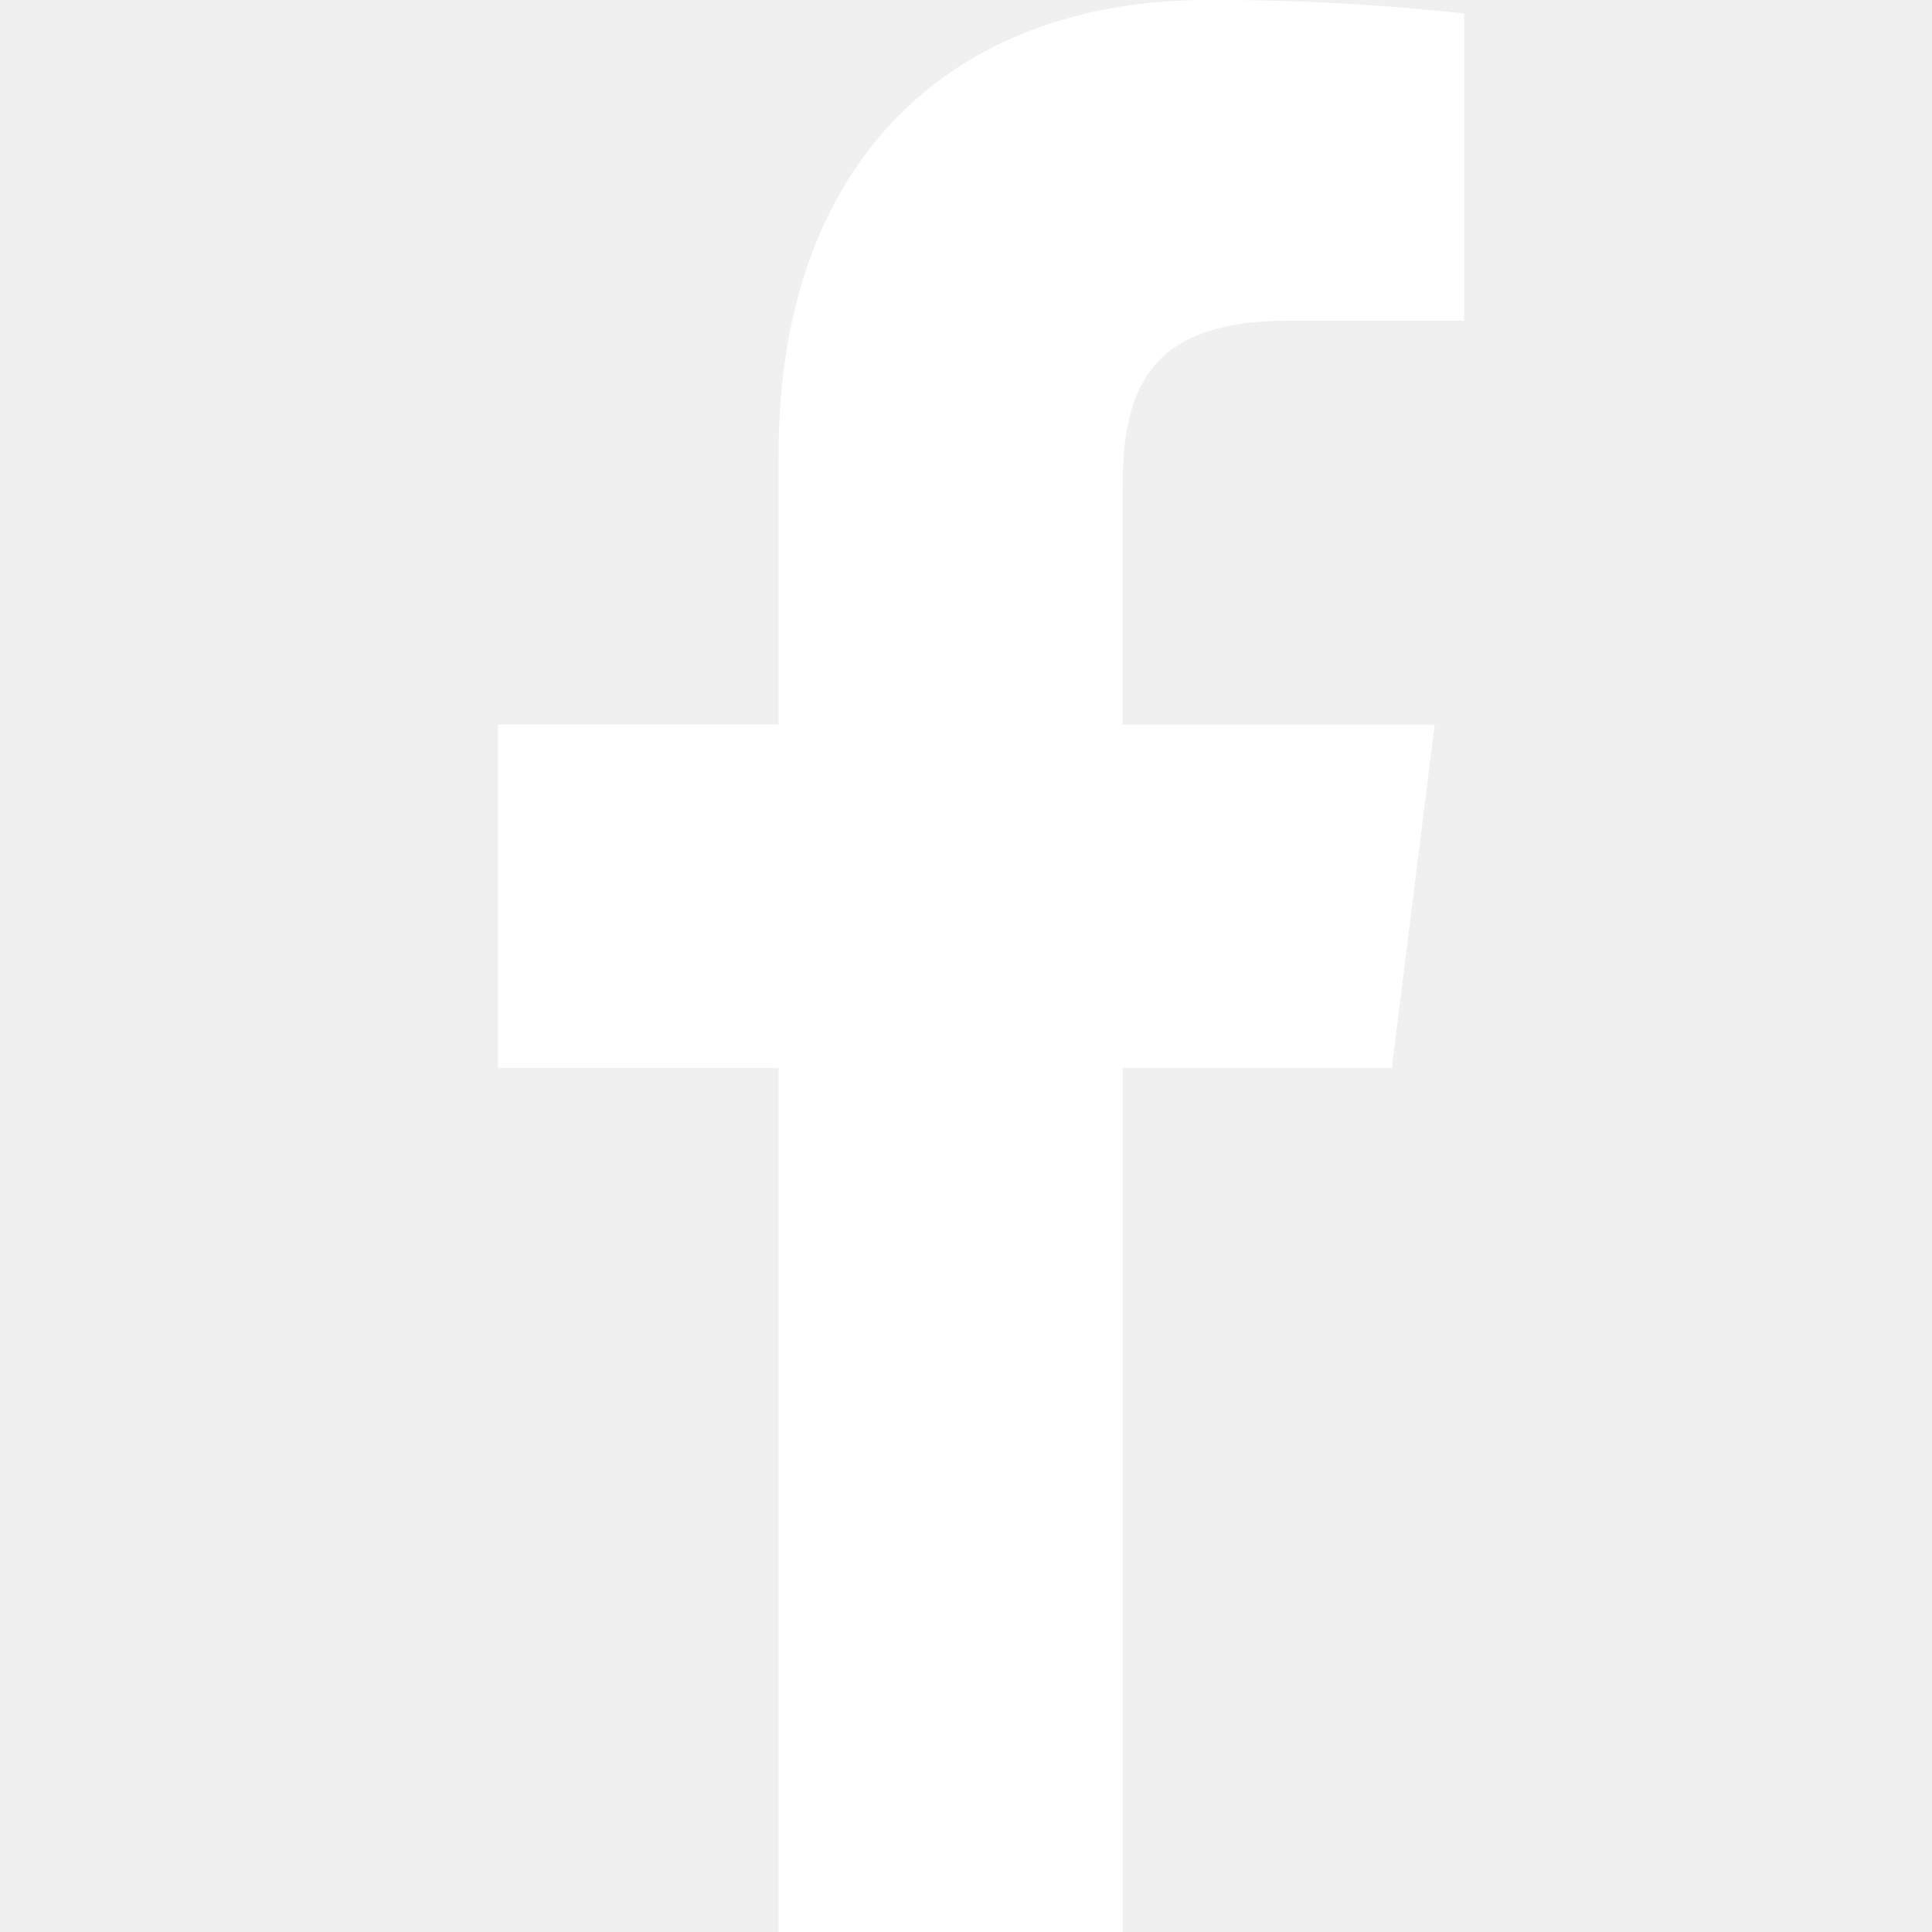
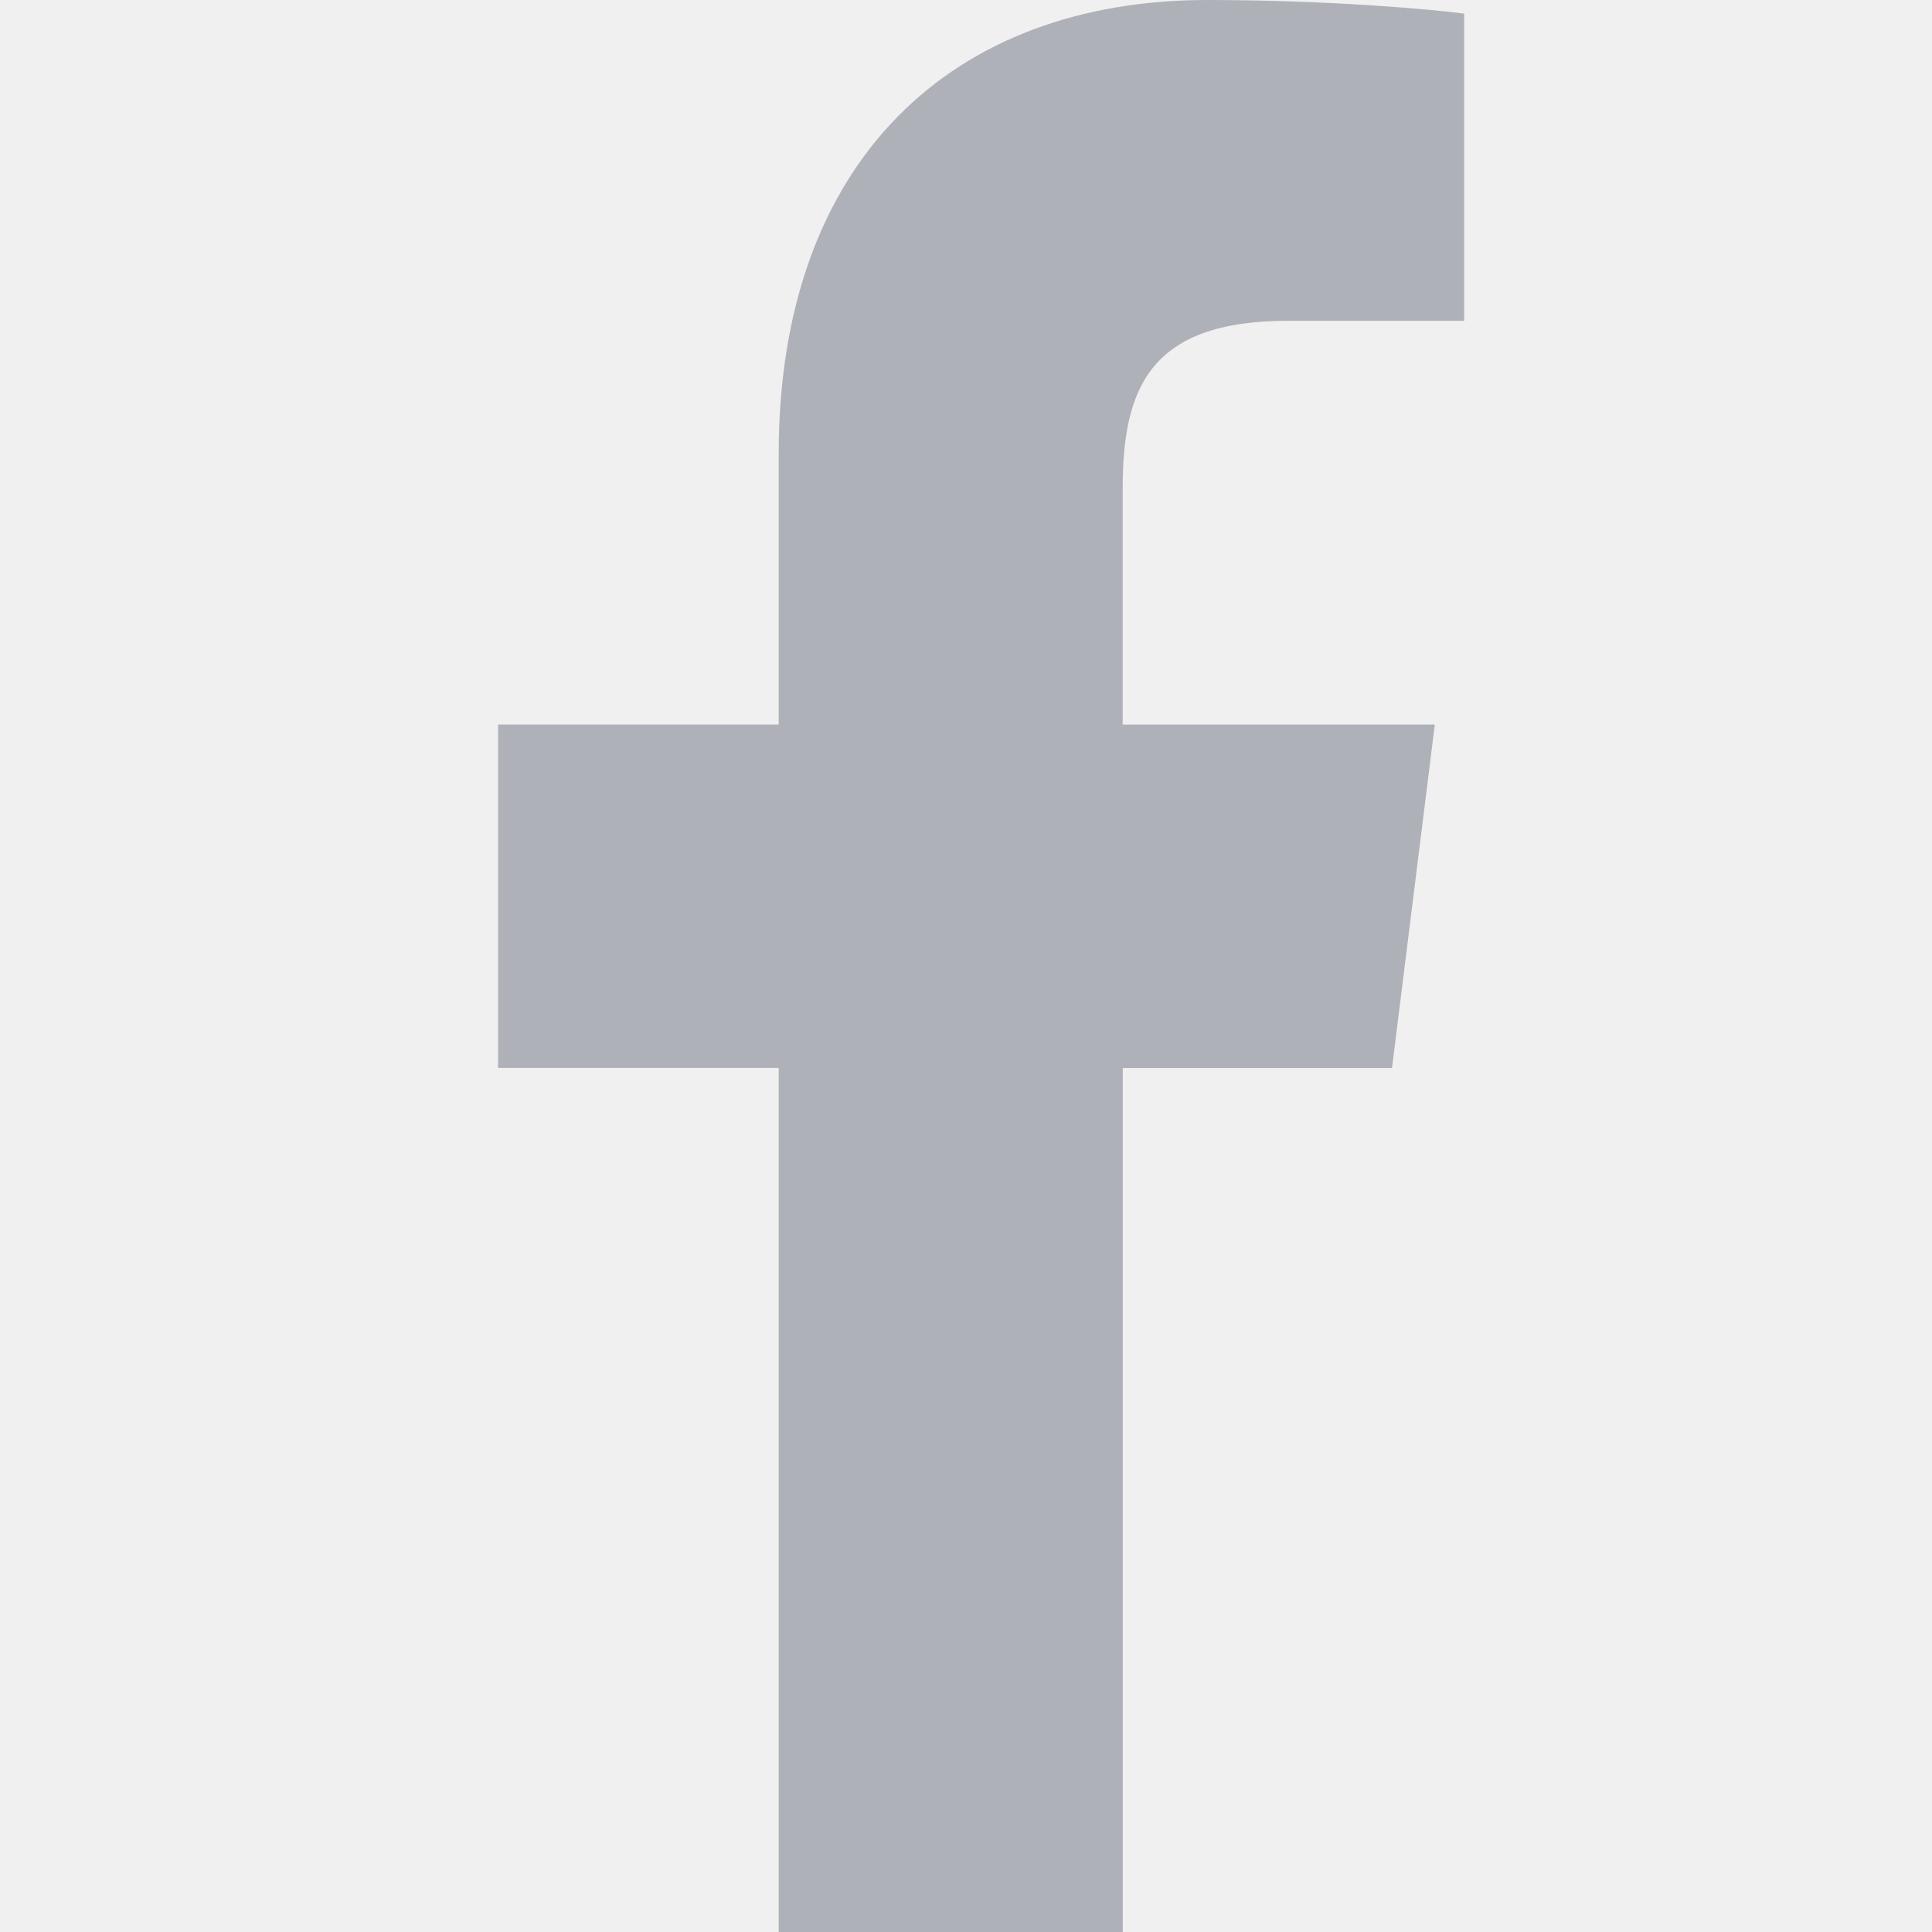
- <svg xmlns="http://www.w3.org/2000/svg" width="20" height="20" fill="none">
-   <g clip-path="url(#a)">
-     <path d="M13.33 3.32h1.827V.14a23.576 23.576 0 0 0-2.66-.14C9.864 0 8.06 1.656 8.06 4.7v2.8H5.156v3.555H8.06V20h3.562v-8.944h2.787l.443-3.555h-3.231V5.05c0-1.027.277-1.73 1.709-1.73Z" fill="#fff" />
+ <svg xmlns="http://www.w3.org/2000/svg" width="20" height="20" viewBox="0 0 20 20" fill="none">
+   <g clip-path="url(#clip0_1_654)">
+     <path d="M13.331 3.321H15.157V0.141C14.842 0.098 13.758 0 12.497 0C9.864 0 8.061 1.656 8.061 4.699V7.5H5.156V11.055H8.061V20H11.623V11.056H14.41L14.853 7.501H11.622V5.052C11.623 4.024 11.899 3.321 13.331 3.321Z" fill="#AFB1B8" />
  </g>
  <defs>
-     <clipPath id="a">
-       <path fill="#fff" d="M0 0h20v20H0z" />
+     <clipPath id="clip0_1_654">
+       <rect width="20" height="20" fill="white" />
    </clipPath>
  </defs>
</svg>
